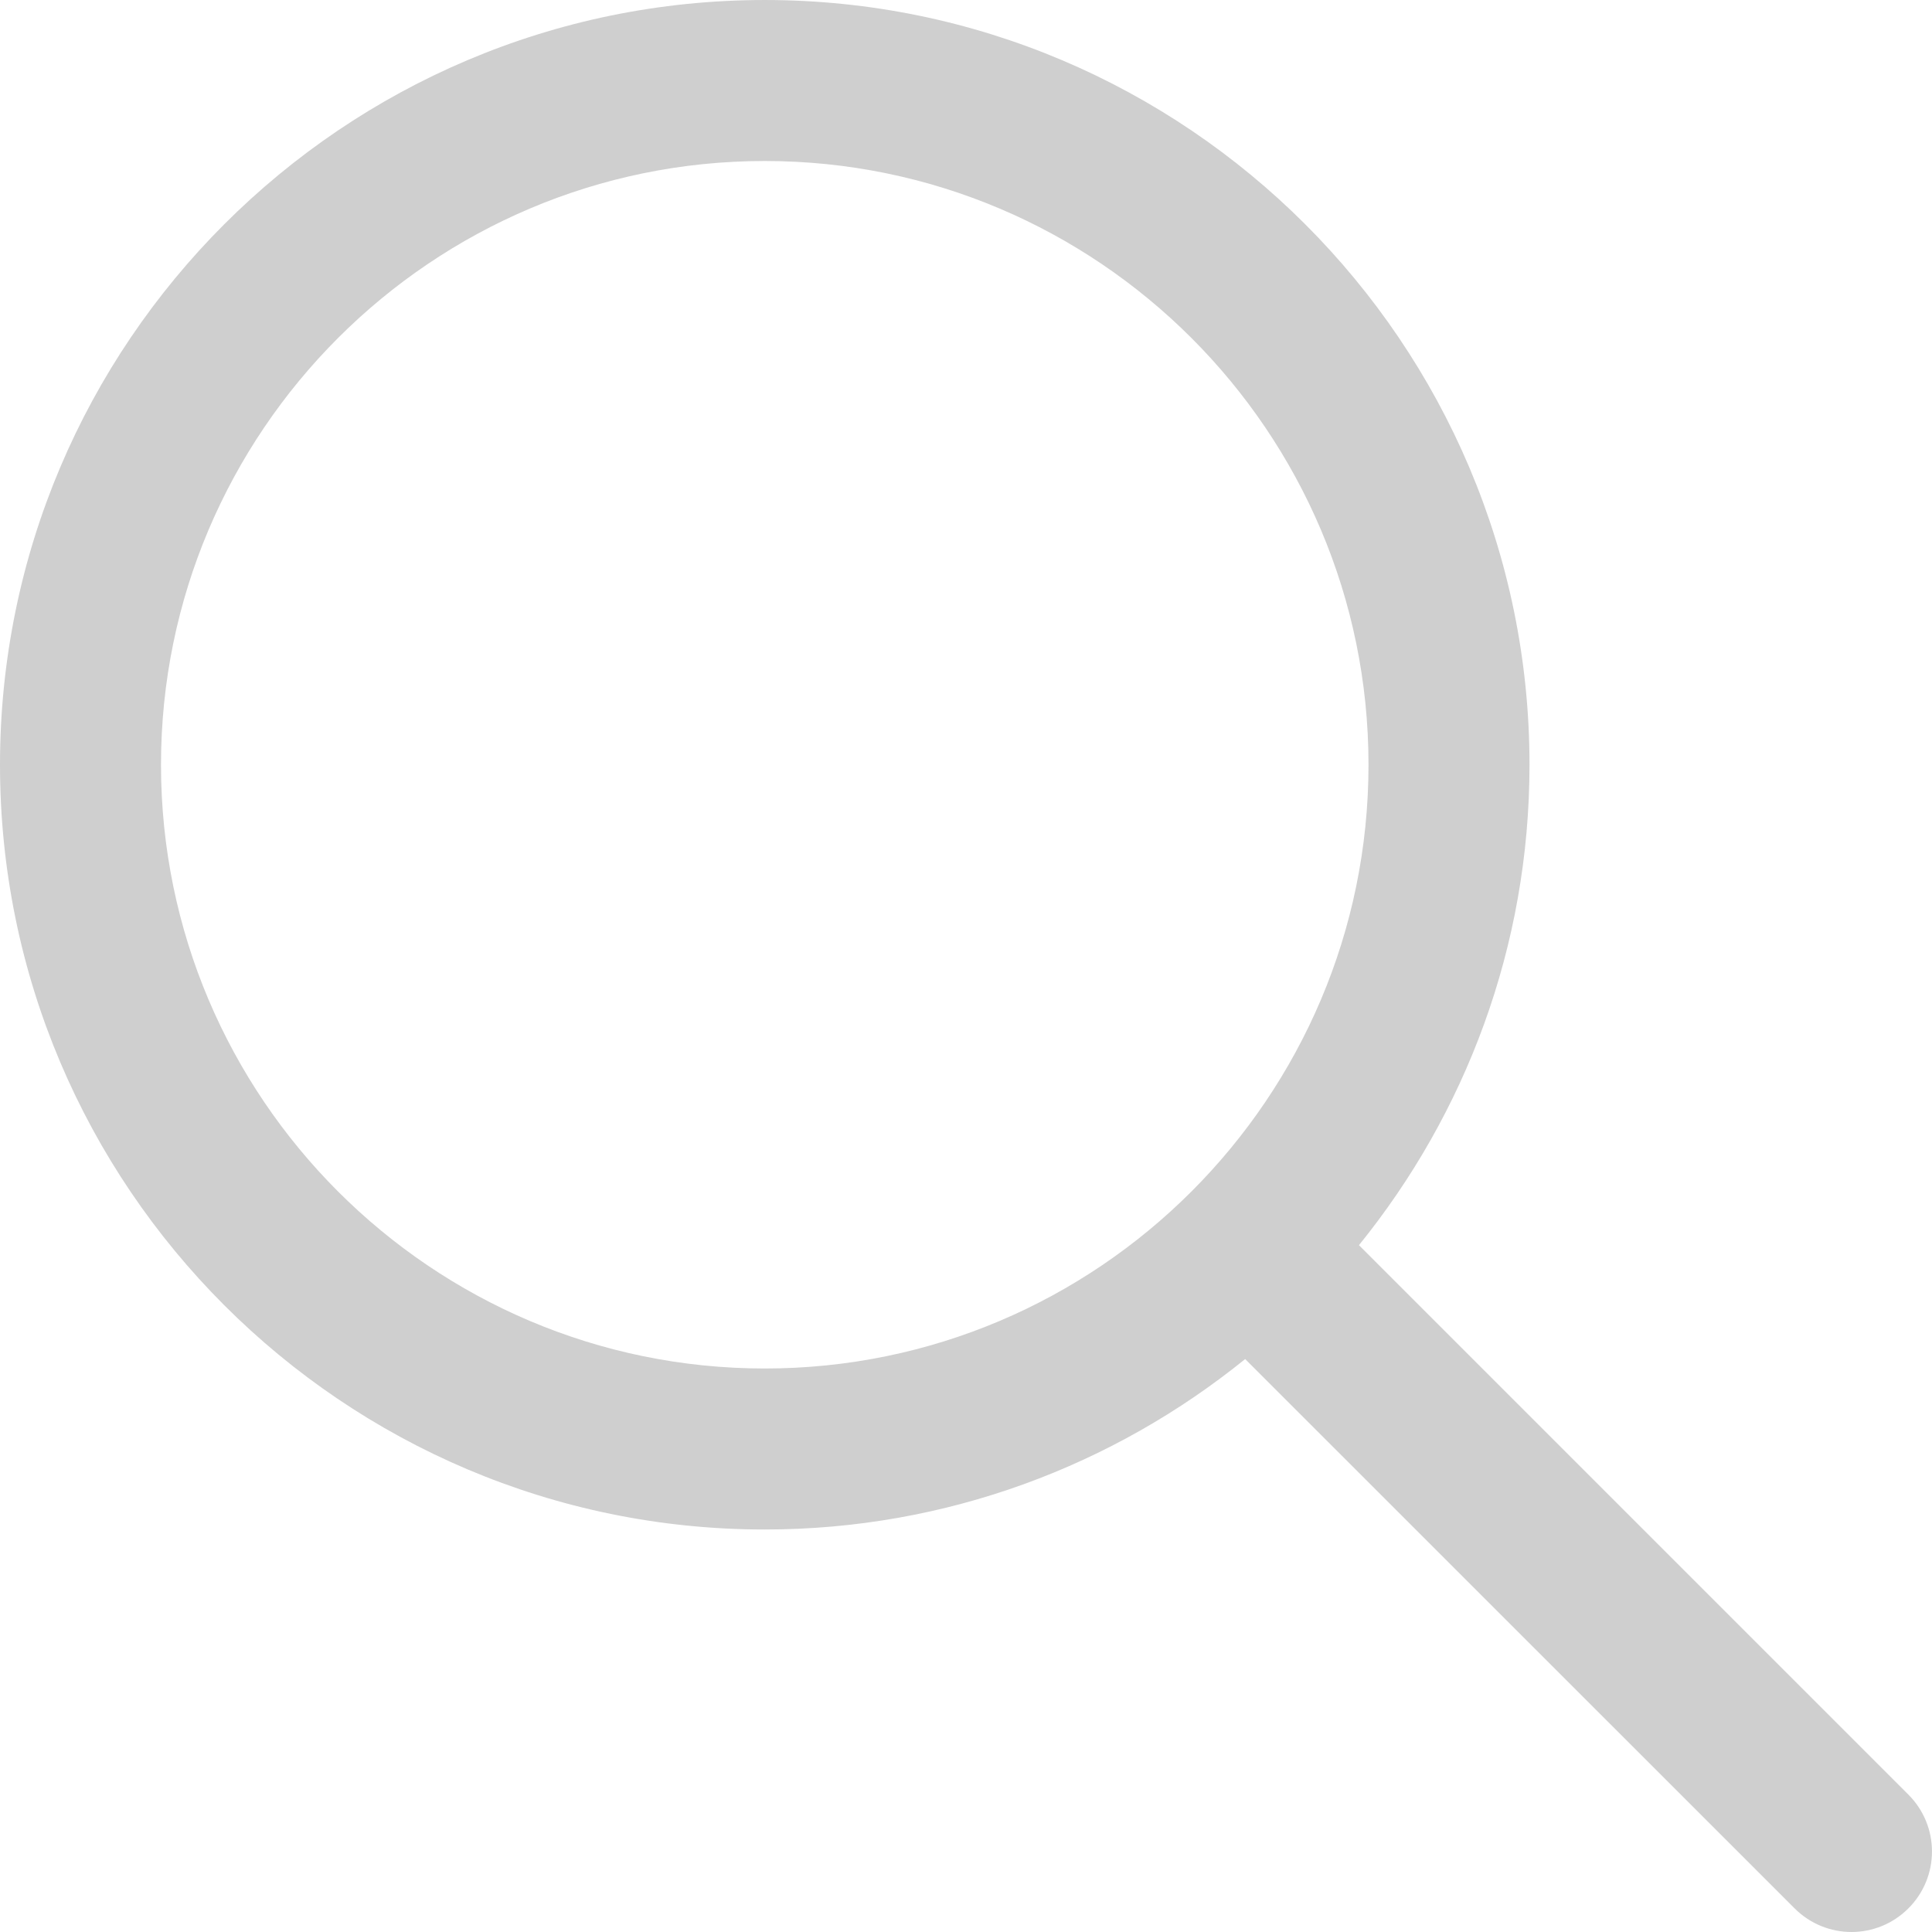
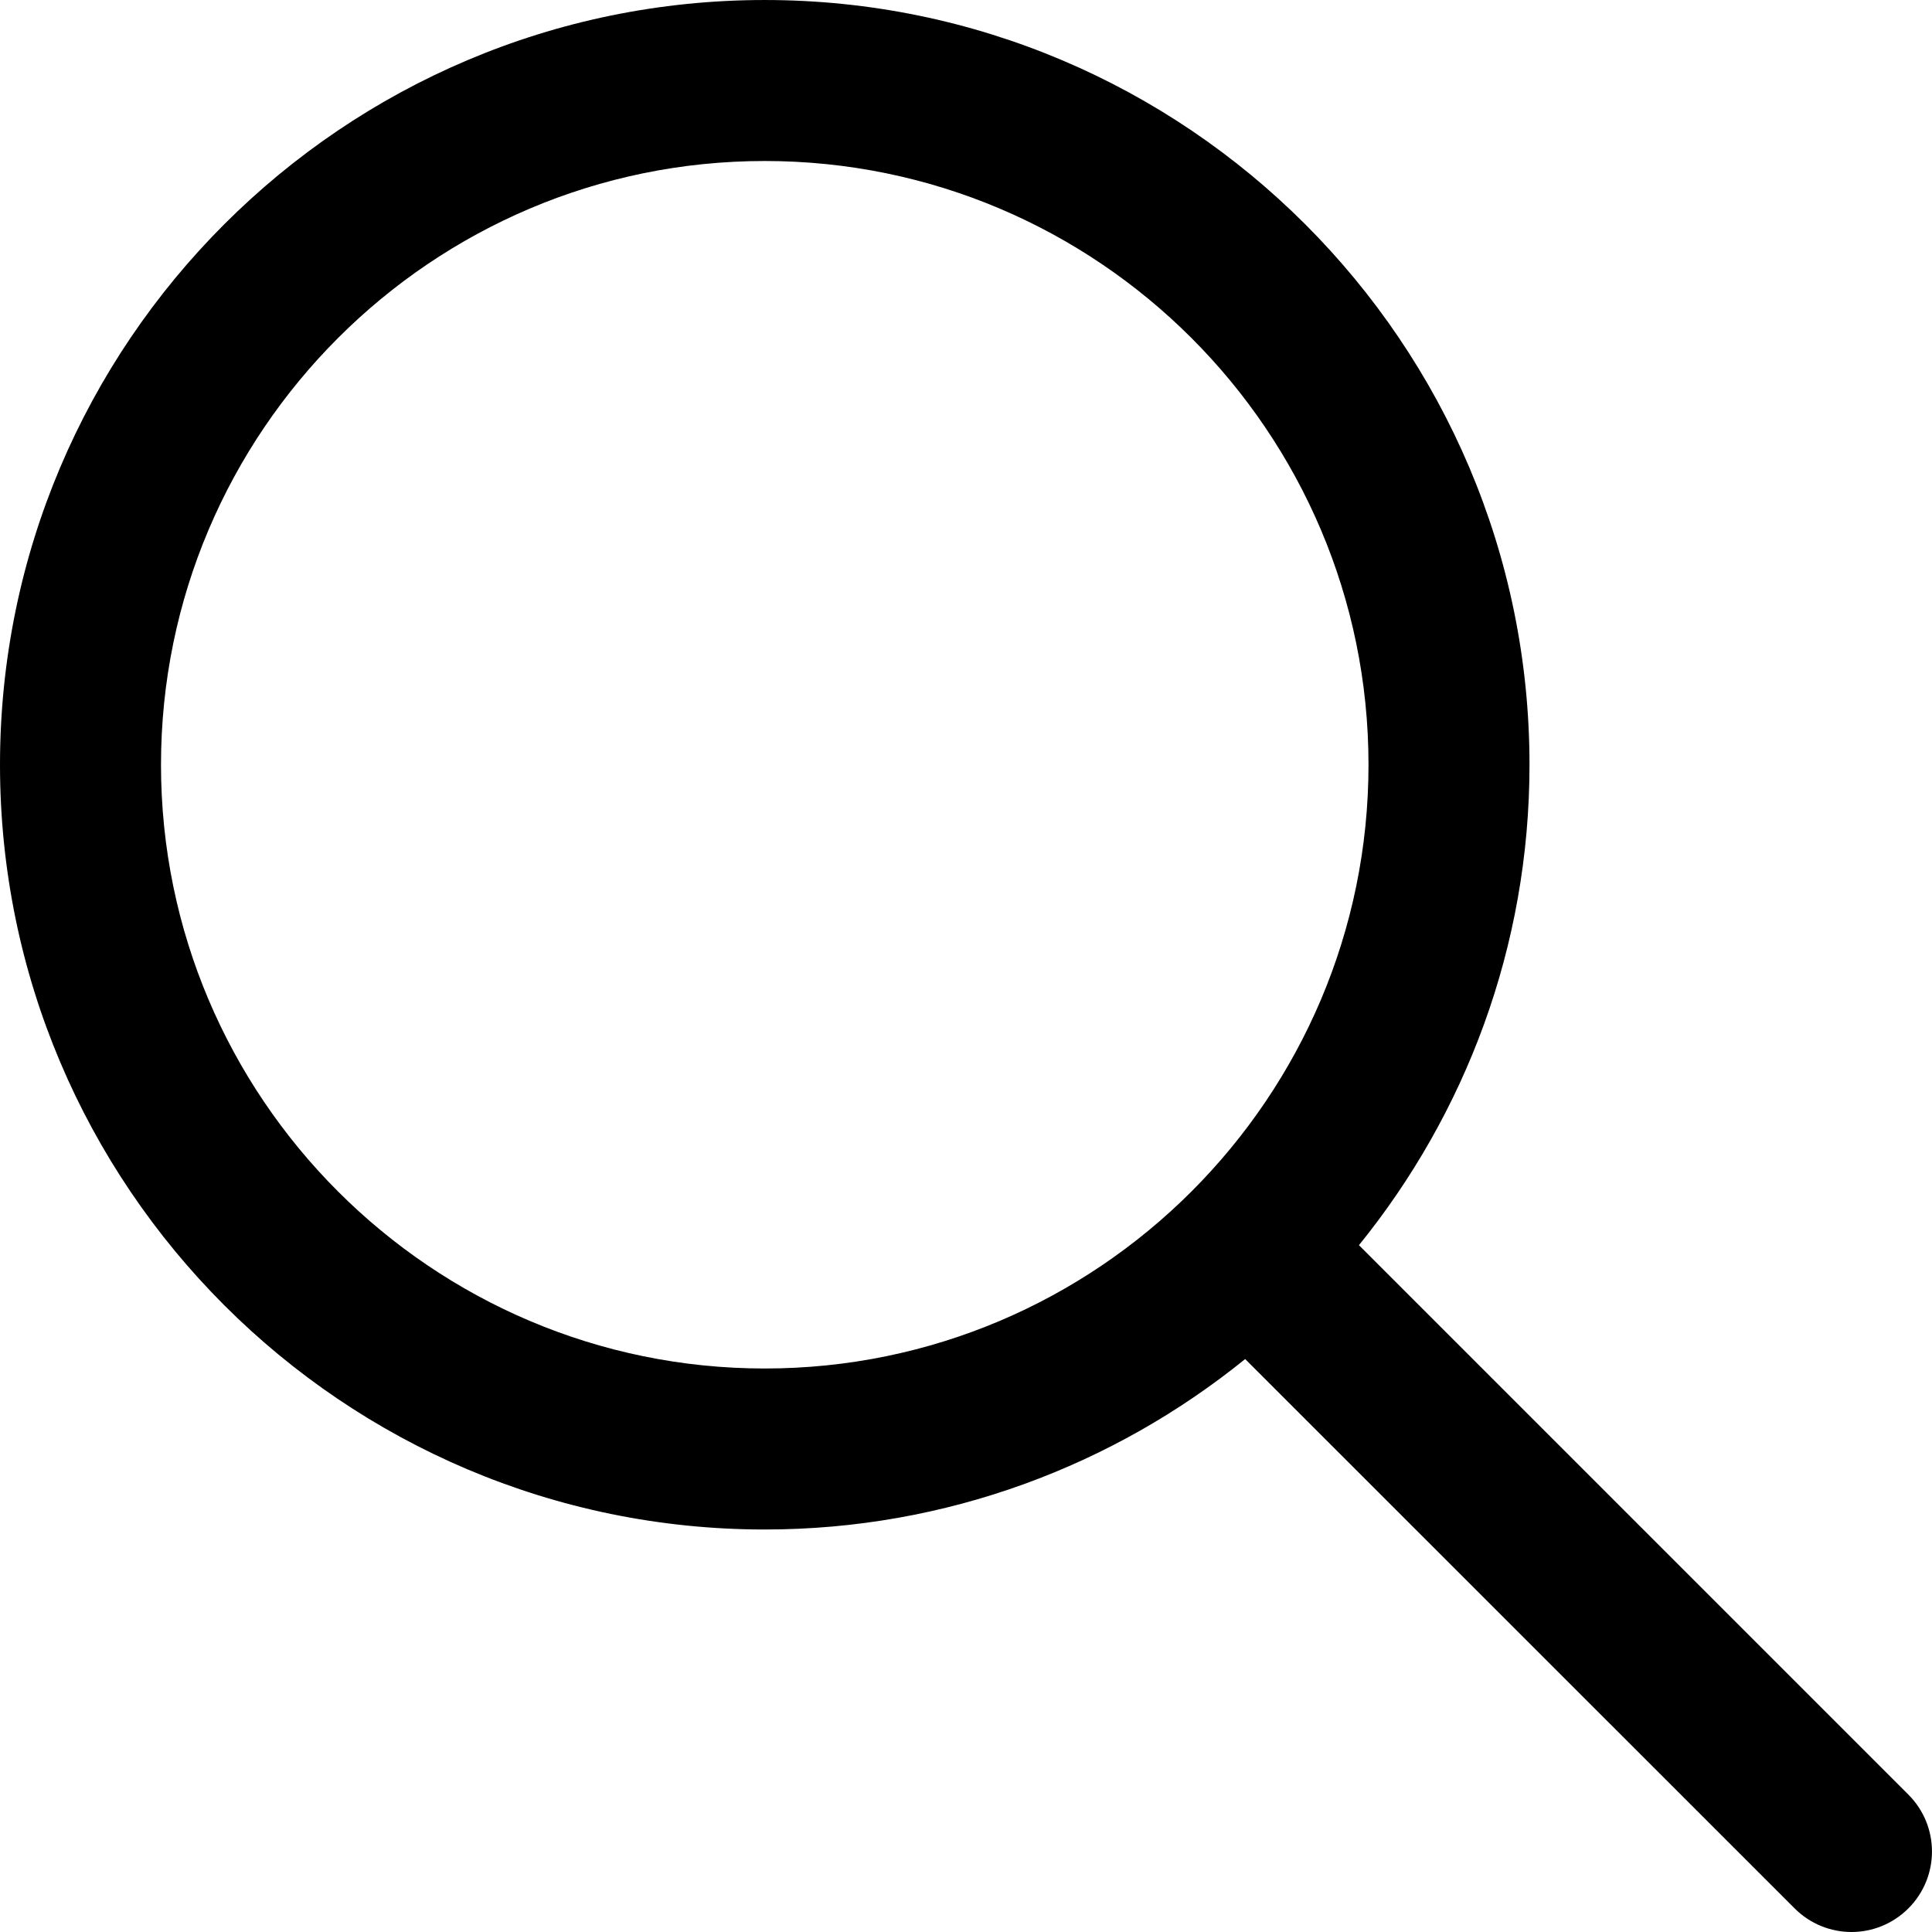
<svg xmlns="http://www.w3.org/2000/svg" width="18" height="18" viewBox="0 0 18 18" fill="none">
-   <path d="M17.78 16.72L12.661 11.601C13.653 10.376 14.25 8.82 14.25 7.125C14.25 3.197 11.053 9.15527e-05 7.125 9.15527e-05C3.196 9.15527e-05 0 3.197 0 7.125C0 11.053 3.196 14.25 7.125 14.25C8.82 14.25 10.376 13.653 11.601 12.662L16.72 17.78C16.866 17.926 17.058 18 17.25 18C17.442 18 17.634 17.926 17.78 17.78C18.073 17.487 18.073 17.013 17.78 16.72ZM7.125 12.75C4.023 12.75 1.5 10.227 1.5 7.125C1.5 4.023 4.023 1.5 7.125 1.5C10.227 1.5 12.75 4.023 12.75 7.125C12.75 10.227 10.227 12.75 7.125 12.75Z" fill="#CFCFCF" />
+   <path d="M17.78 16.72L12.661 11.601C13.653 10.376 14.25 8.82 14.25 7.125C14.25 3.197 11.053 9.15527e-05 7.125 9.15527e-05C3.196 9.15527e-05 0 3.197 0 7.125C0 11.053 3.196 14.25 7.125 14.25C8.82 14.25 10.376 13.653 11.601 12.662L16.72 17.78C16.866 17.926 17.058 18 17.25 18C17.442 18 17.634 17.926 17.78 17.78C18.073 17.487 18.073 17.013 17.78 16.72ZM7.125 12.75C4.023 12.75 1.5 10.227 1.5 7.125C1.5 4.023 4.023 1.5 7.125 1.5C10.227 1.5 12.75 4.023 12.75 7.125C12.75 10.227 10.227 12.75 7.125 12.75Z" fill="currentColor" />
</svg>
